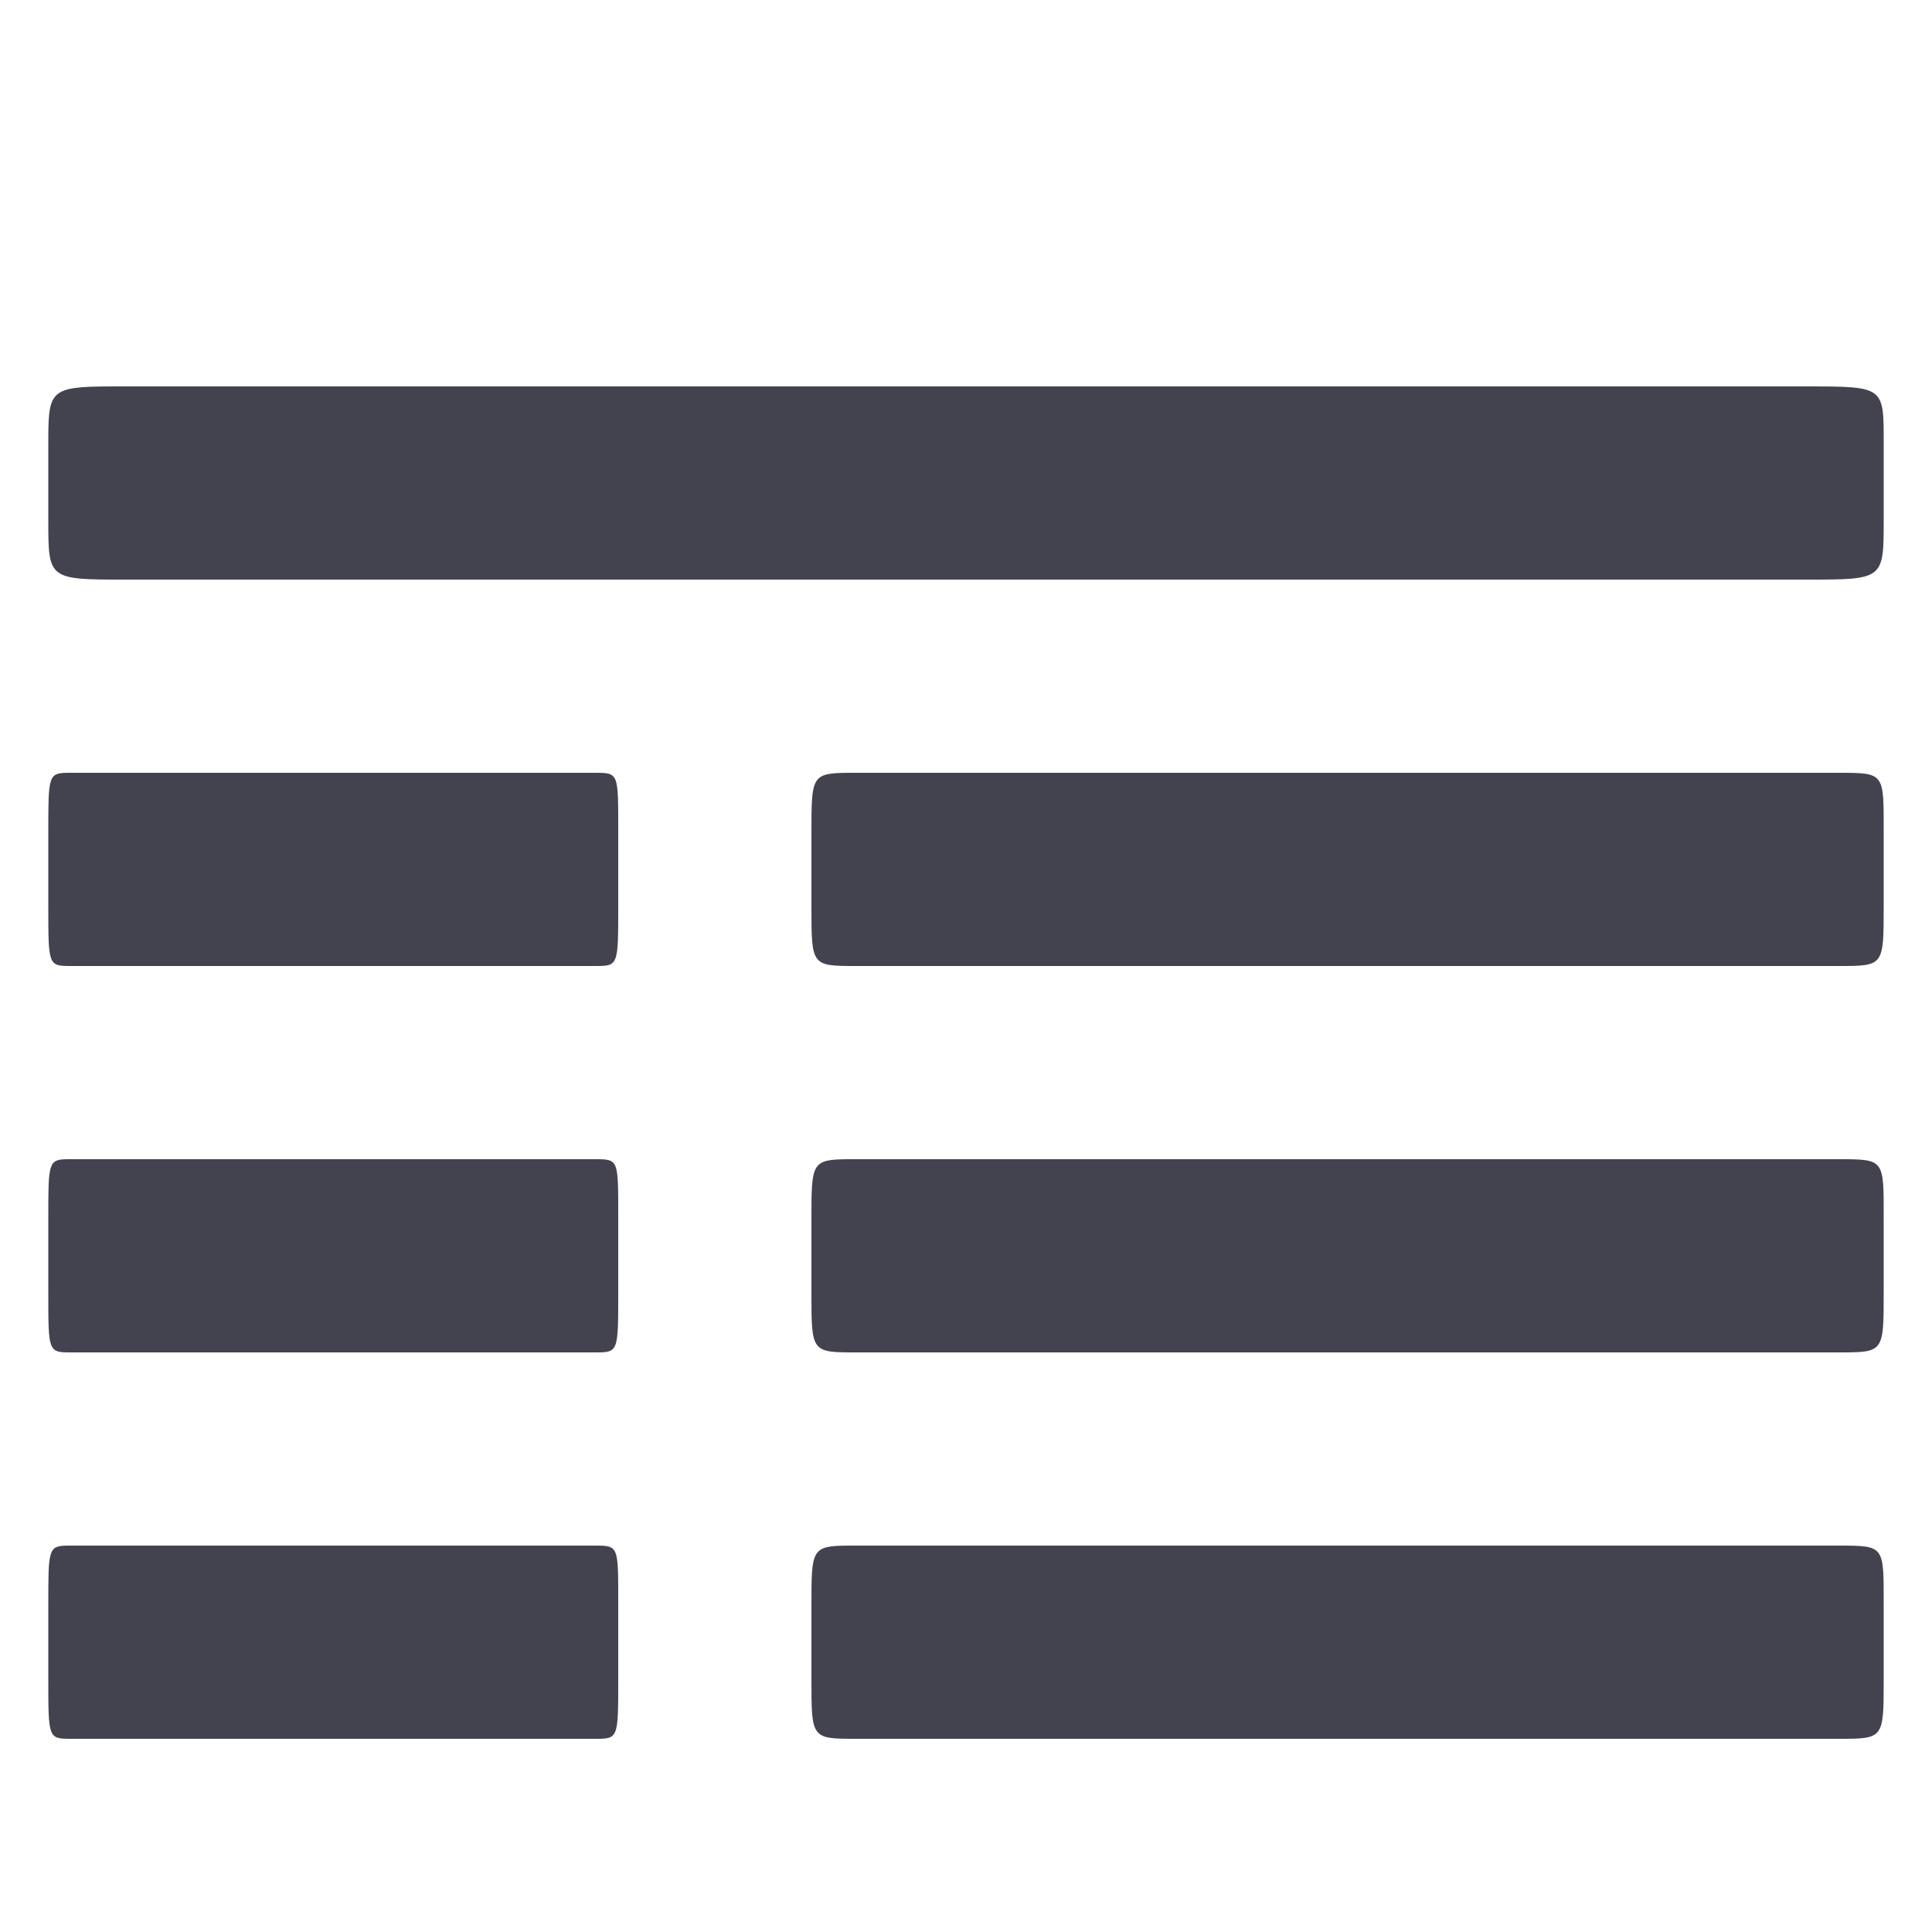
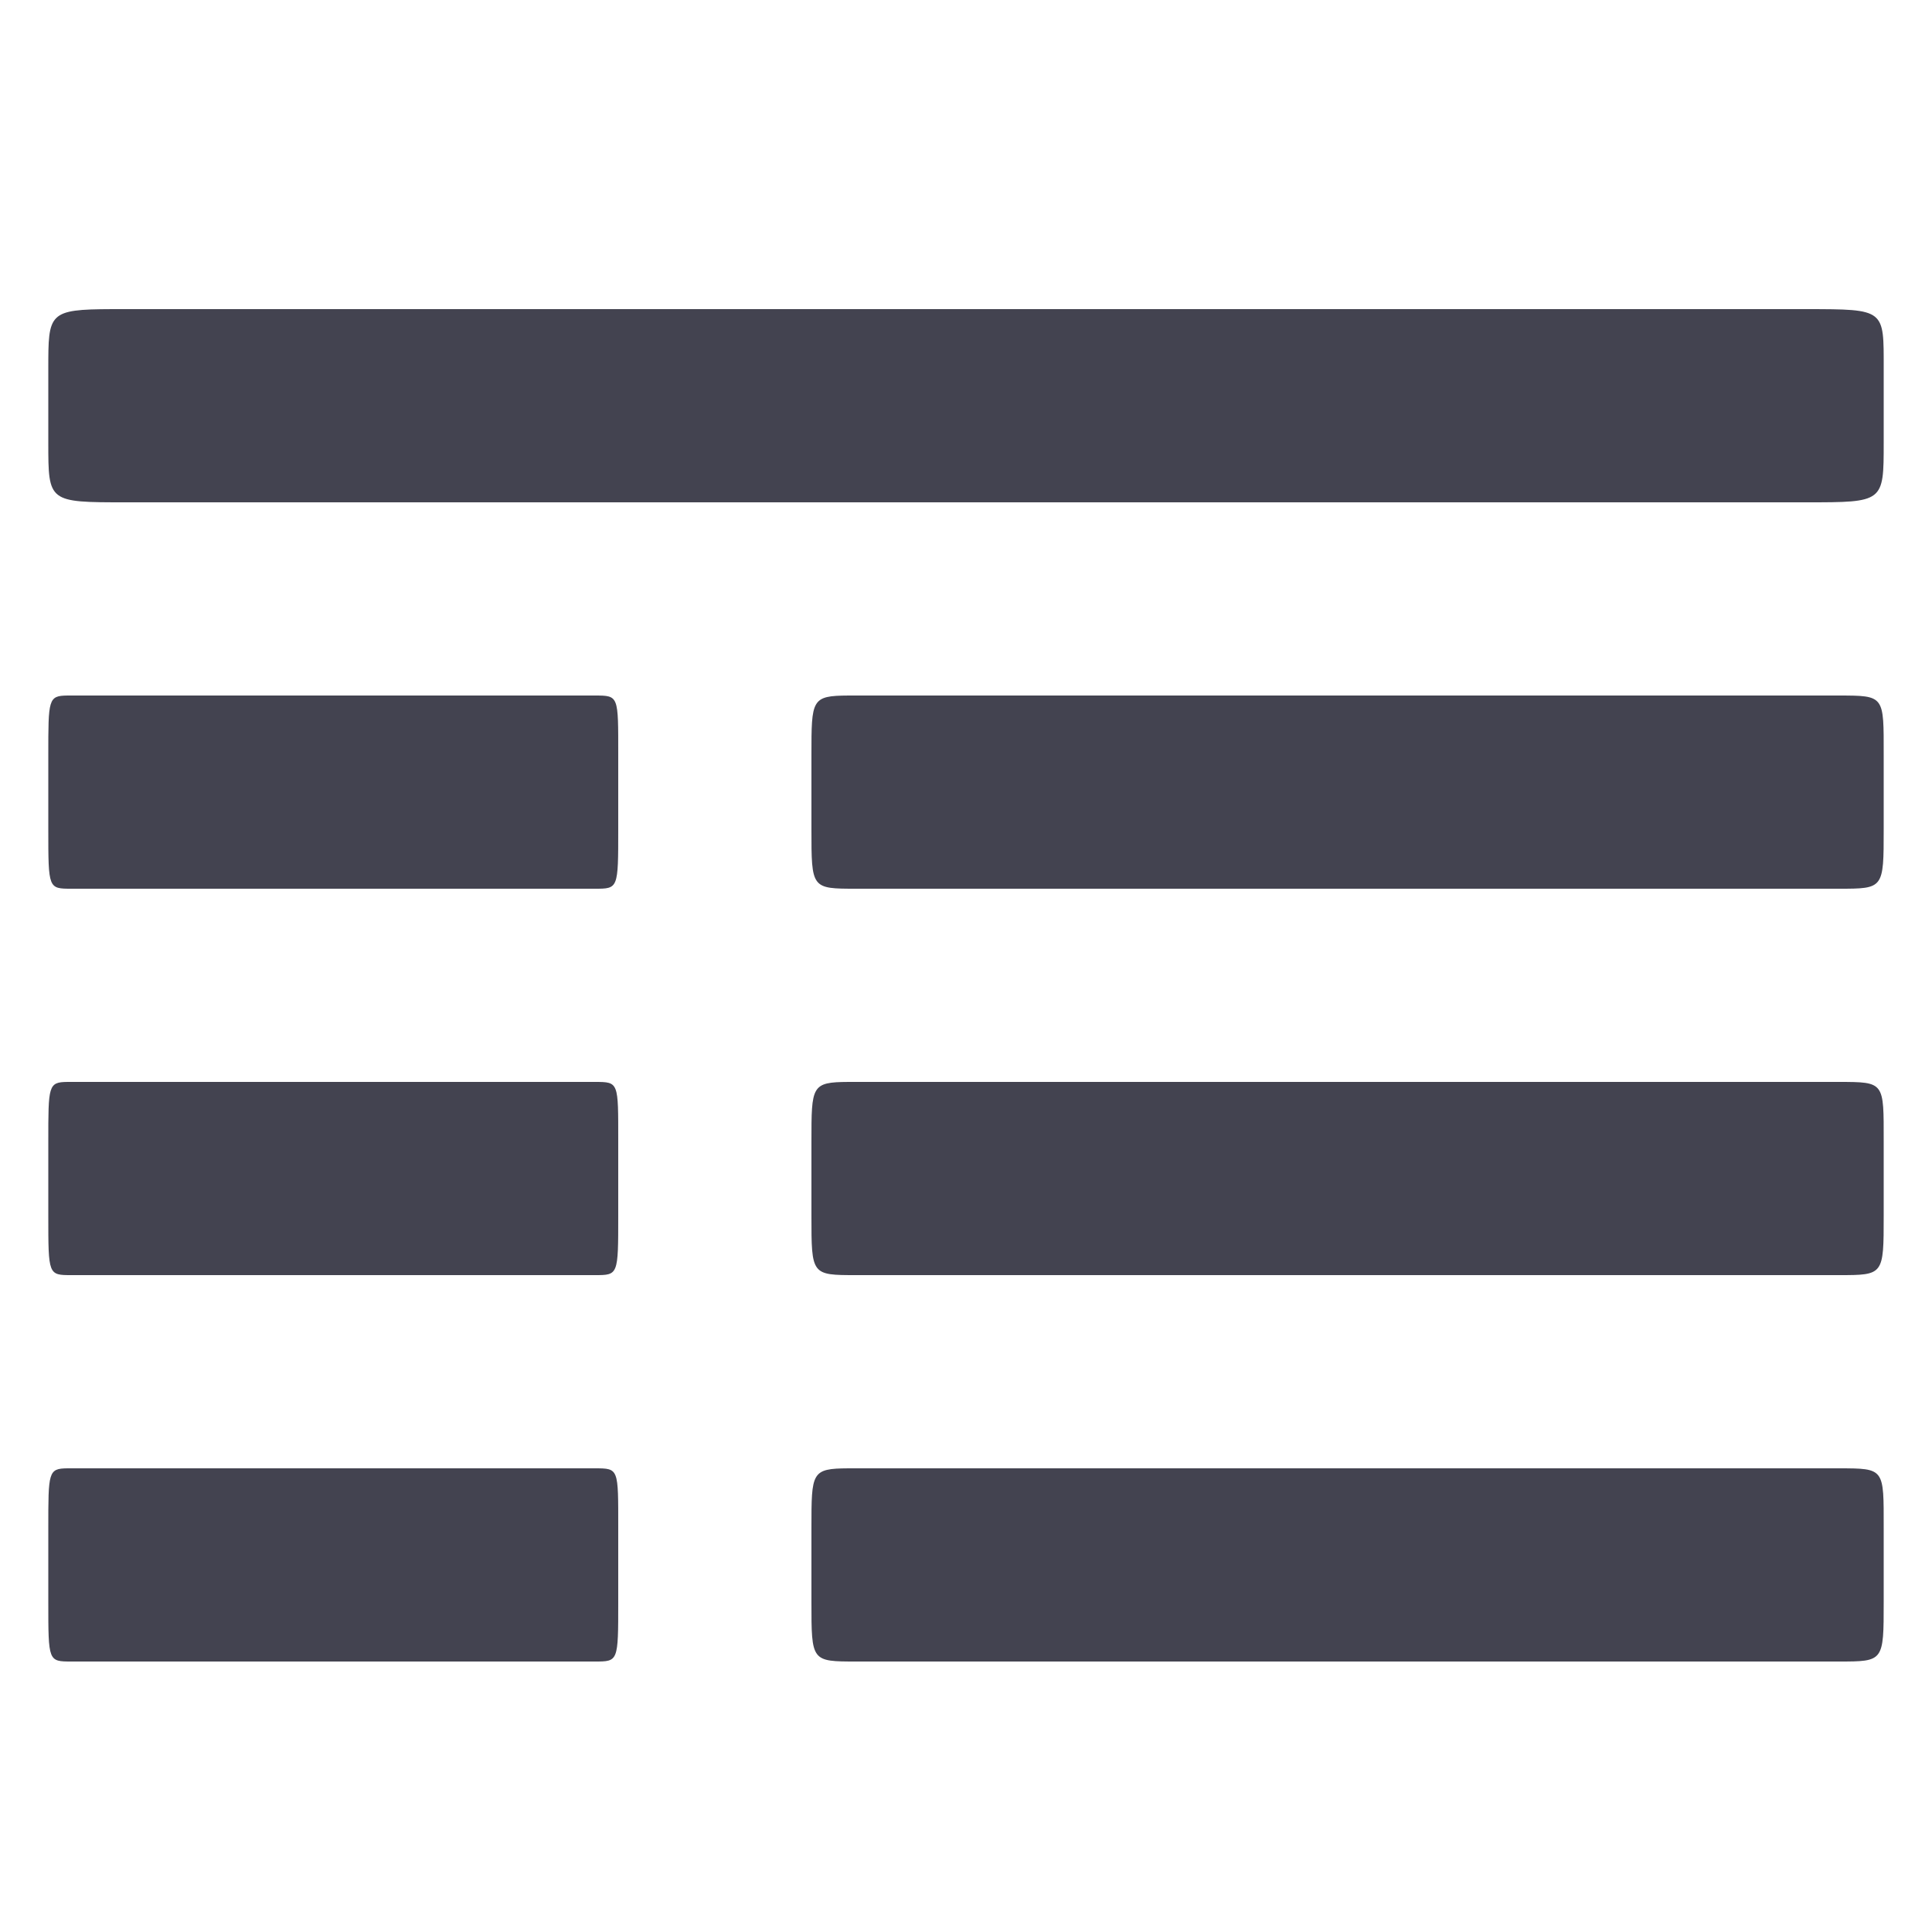
<svg xmlns="http://www.w3.org/2000/svg" width="1000" height="1000" id="svg11278" version="1.1">
  <defs id="defs11280" />
  <g id="layer1" transform="translate(0,-52.3622)">
-     <path style="fill:#434350;fill-opacity:1;stroke:none;display:inline" d="M 57.969,252.366 C 25.01,252.478 25,254.301 25,283.147 l 0,38.437 c 0,30.769 0,30.781 40,30.781 l 869.998,0 c 40,0 40,-0.012 40,-30.781 l 0,-38.437 c 0,-30.769 1.02,-30.749 -40,-30.781 l -869.998,0 c -2.5,0 -4.834,-0.008 -7.031,0 z M 34.875,452.365 C 24.987,452.477 25,454.3 25,483.146 l 0,38.437 c 0,30.769 0,30.781 12,30.781 l 270.999,0 c 12,0 12,-0.012 12,-30.781 l 0,-38.437 c 0,-30.769 0.306,-30.749 -12,-30.781 l -270.999,0 c -0.75,0 -1.466,-0.008 -2.125,0 z m 404.249,0 c -19.116,0.113 -19.125,1.935 -19.125,30.781 l 0,38.437 c 0,30.769 -0.013,30.781 23.187,30.781 l 508.624,0 c 23.2,0 23.187,-0.012 23.187,-30.781 l 0,-38.437 c 0,-30.769 0.604,-30.749 -23.187,-30.781 l -508.624,0 c -1.45,0 -2.788,-0.008 -4.062,0 z M 34.875,652.364 C 24.987,652.476 25,654.299 25,683.145 l 0,38.437 c 0,30.769 0,30.781 12,30.781 l 270.999,0 c 12,0 12,-0.012 12,-30.781 l 0,-38.437 c 0,-30.769 0.306,-30.749 -12,-30.781 l -270.999,0 c -0.75,0 -1.466,-0.008 -2.125,0 z m 404.249,0 c -19.116,0.113 -19.125,1.935 -19.125,30.781 l 0,38.437 c 0,30.769 -0.013,30.781 23.187,30.781 l 508.624,0 c 23.2,0 23.187,-0.012 23.187,-30.781 l 0,-38.437 c 0,-30.769 0.604,-30.749 -23.187,-30.781 l -508.624,0 c -1.45,0 -2.788,-0.008 -4.062,0 z M 34.875,852.363 C 24.987,852.475 25,854.298 25,883.144 l 0,38.437 c 0,30.769 0,30.781 12,30.781 l 270.999,0 c 12,0 12,-0.012 12,-30.781 l 0,-38.437 c 0,-30.769 0.306,-30.749 -12,-30.781 l -270.999,0 c -0.75,0 -1.466,-0.008 -2.125,0 z m 404.249,0 c -19.116,0.113 -19.125,1.935 -19.125,30.781 l 0,38.437 c 0,30.769 -0.013,30.781 23.187,30.781 l 508.624,0 c 23.2,0 23.187,-0.012 23.187,-30.781 l 0,-38.437 c 0,-30.769 0.604,-30.749 -23.187,-30.781 l -508.624,0 c -1.45,0 -2.788,-0.008 -4.062,0 z" id="path13866" />
+     <path style="fill:#434350;fill-opacity:1;stroke:none;display:inline" d="M 57.969,212.366 C 25.01,212.478 25,214.301 25,243.147 l 0,38.437 c 0,30.769 0,30.781 40,30.781 l 869.998,0 c 40,0 40,-0.012 40,-30.781 l 0,-38.437 c 0,-30.769 1.02,-30.749 -40,-30.781 l -869.998,0 c -2.5,0 -4.834,-0.008 -7.031,0 z M 34.875,412.365 C 24.987,412.477 25,414.3 25,443.146 l 0,38.437 c 0,30.769 0,30.781 12,30.781 l 270.999,0 c 12,0 12,-0.012 12,-30.781 l 0,-38.437 c 0,-30.769 0.306,-30.749 -12,-30.781 l -270.999,0 c -0.75,0 -1.466,-0.008 -2.125,0 z m 404.249,0 c -19.116,0.113 -19.125,1.935 -19.125,30.781 l 0,38.437 c 0,30.769 -0.013,30.781 23.187,30.781 l 508.624,0 c 23.2,0 23.187,-0.012 23.187,-30.781 l 0,-38.437 c 0,-30.769 0.604,-30.749 -23.187,-30.781 l -508.624,0 c -1.45,0 -2.788,-0.008 -4.062,0 z M 34.875,612.364 C 24.987,612.476 25,614.299 25,643.145 l 0,38.437 c 0,30.769 0,30.781 12,30.781 l 270.999,0 c 12,0 12,-0.012 12,-30.781 l 0,-38.437 c 0,-30.769 0.306,-30.749 -12,-30.781 l -270.999,0 c -0.75,0 -1.466,-0.008 -2.125,0 z m 404.249,0 c -19.116,0.113 -19.125,1.935 -19.125,30.781 l 0,38.437 c 0,30.769 -0.013,30.781 23.187,30.781 l 508.624,0 c 23.2,0 23.187,-0.012 23.187,-30.781 l 0,-38.437 c 0,-30.769 0.604,-30.749 -23.187,-30.781 l -508.624,0 c -1.45,0 -2.788,-0.008 -4.062,0 z M 34.875,812.363 C 24.987,812.475 25,814.298 25,843.144 l 0,38.437 c 0,30.769 0,30.781 12,30.781 l 270.999,0 c 12,0 12,-0.012 12,-30.781 l 0,-38.437 c 0,-30.769 0.306,-30.749 -12,-30.781 l -270.999,0 c -0.75,0 -1.466,-0.008 -2.125,0 z m 404.249,0 c -19.116,0.113 -19.125,1.935 -19.125,30.781 l 0,38.437 c 0,30.769 -0.013,30.781 23.187,30.781 l 508.624,0 c 23.2,0 23.187,-0.012 23.187,-30.781 l 0,-38.437 c 0,-30.769 0.604,-30.749 -23.187,-30.781 l -508.624,0 c -1.45,0 -2.788,-0.008 -4.062,0 z" id="path13866" />
  </g>
</svg>
